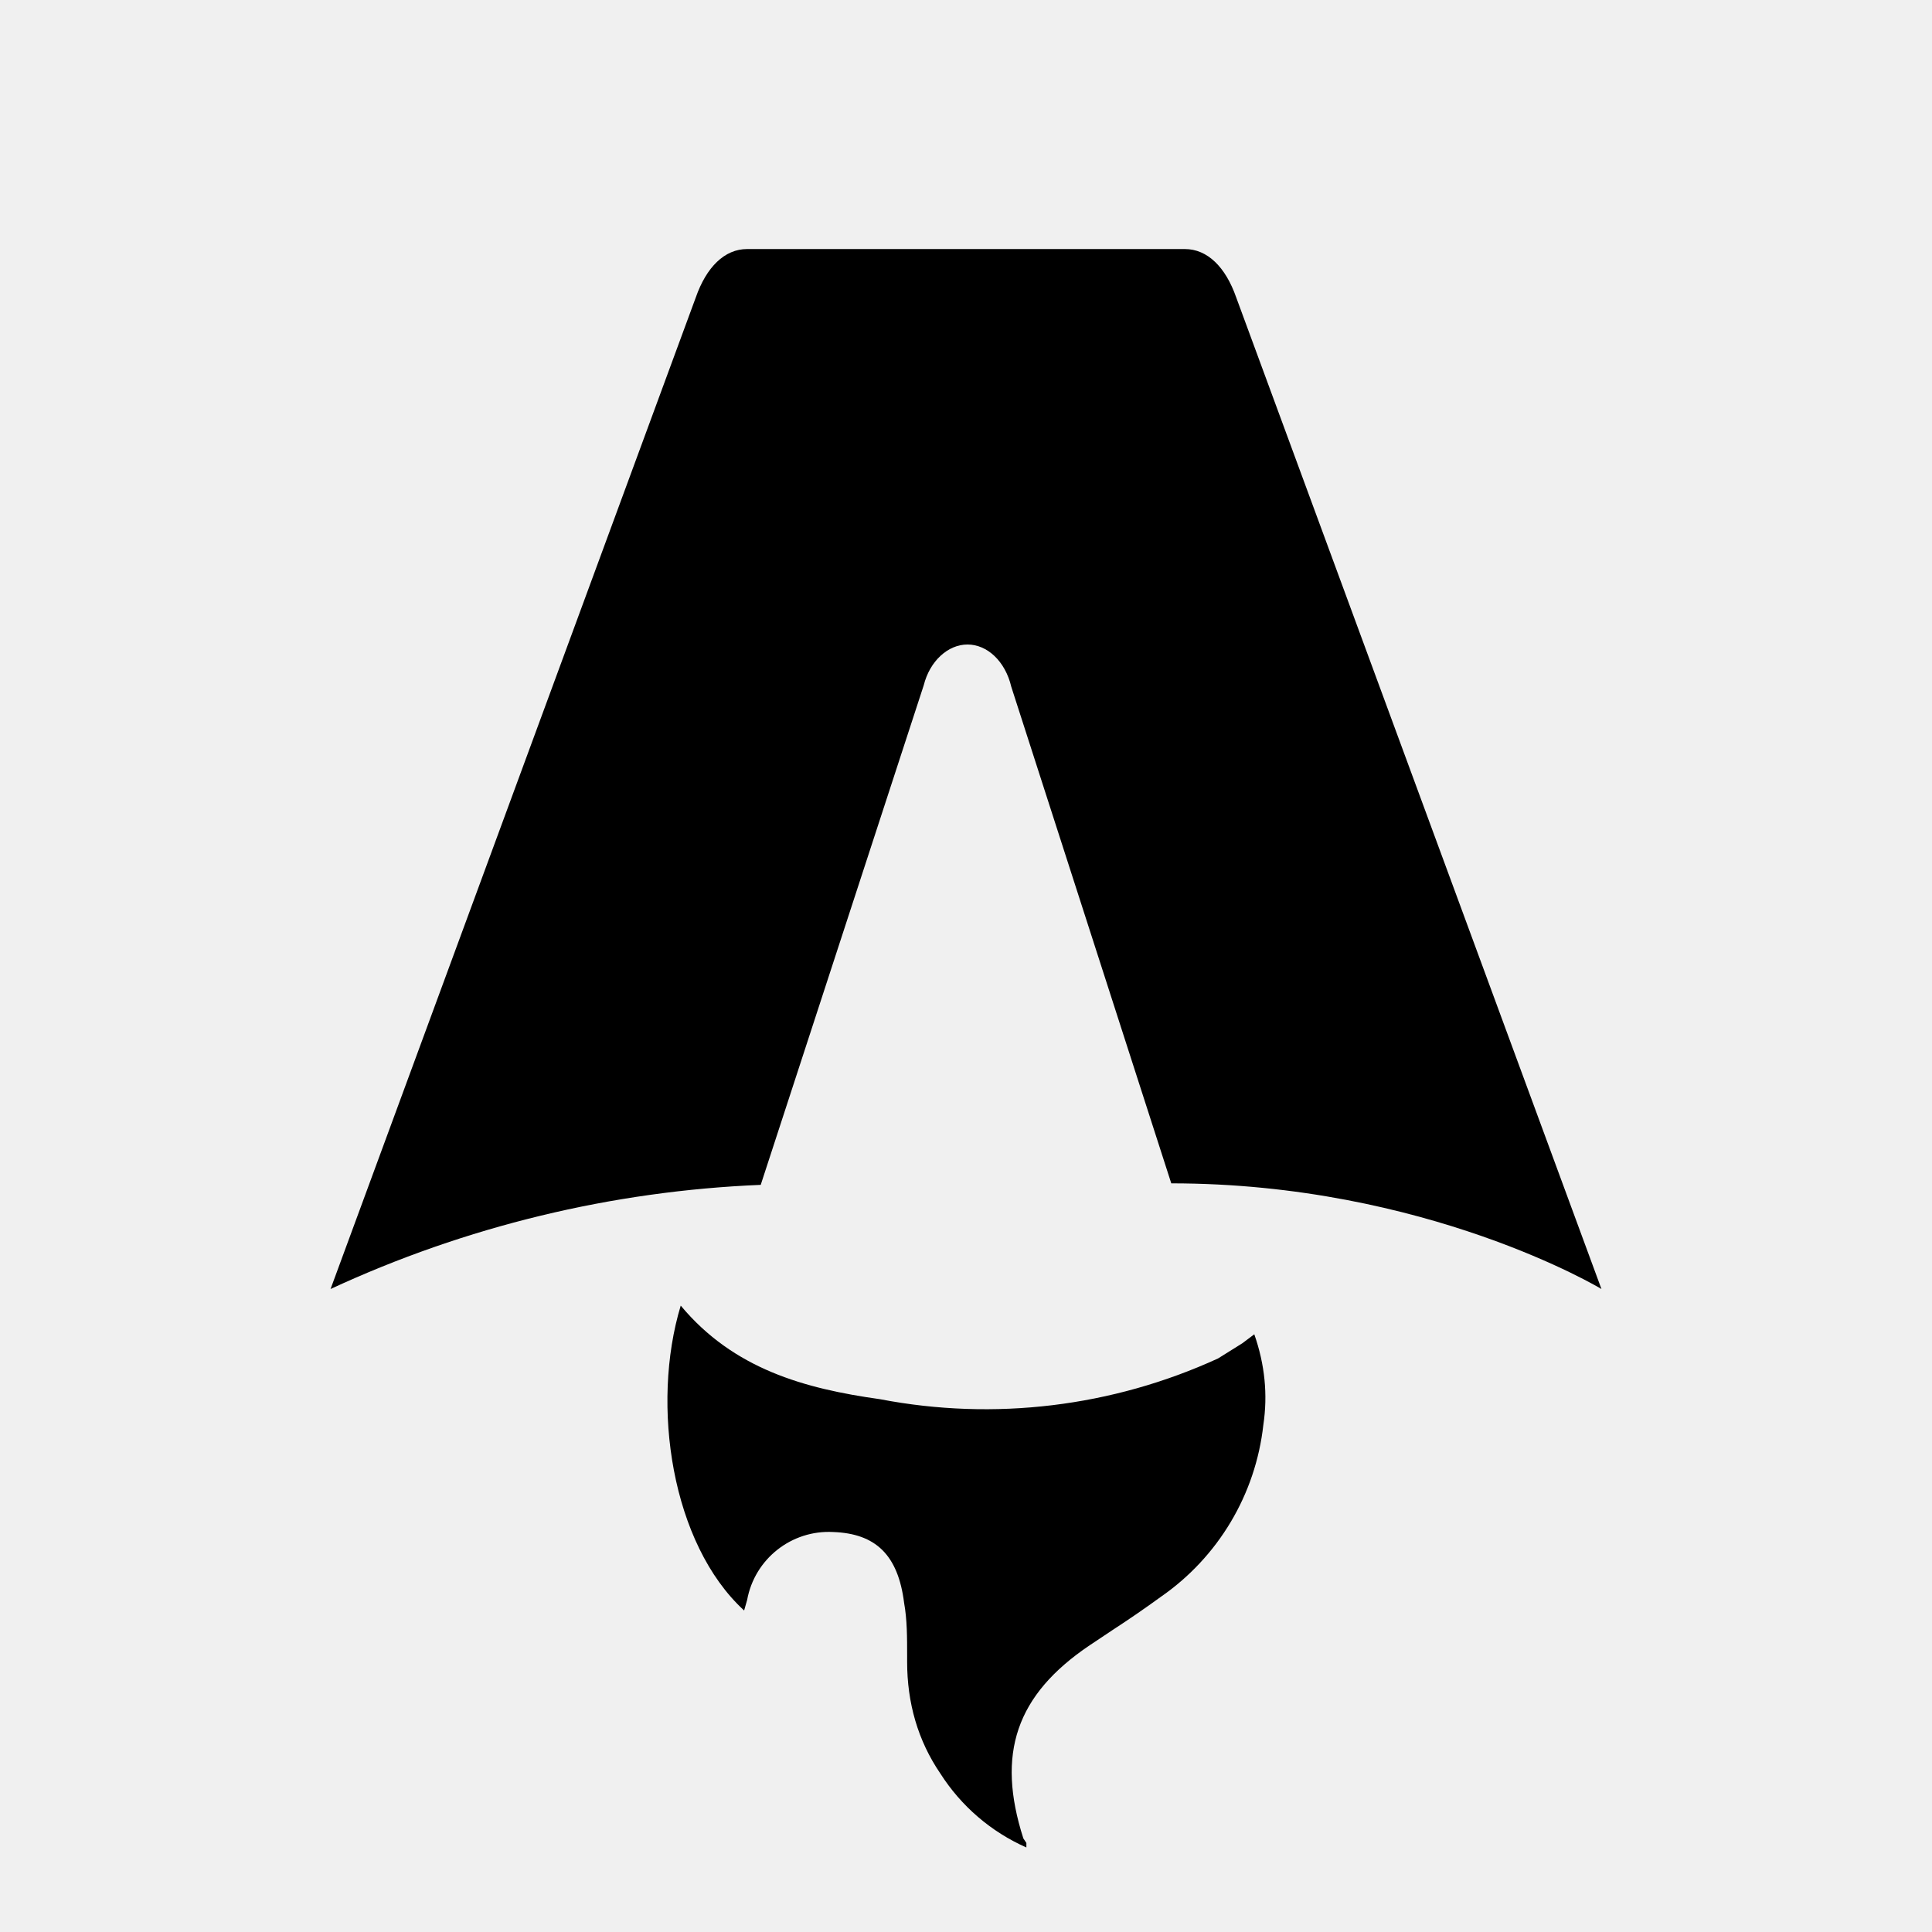
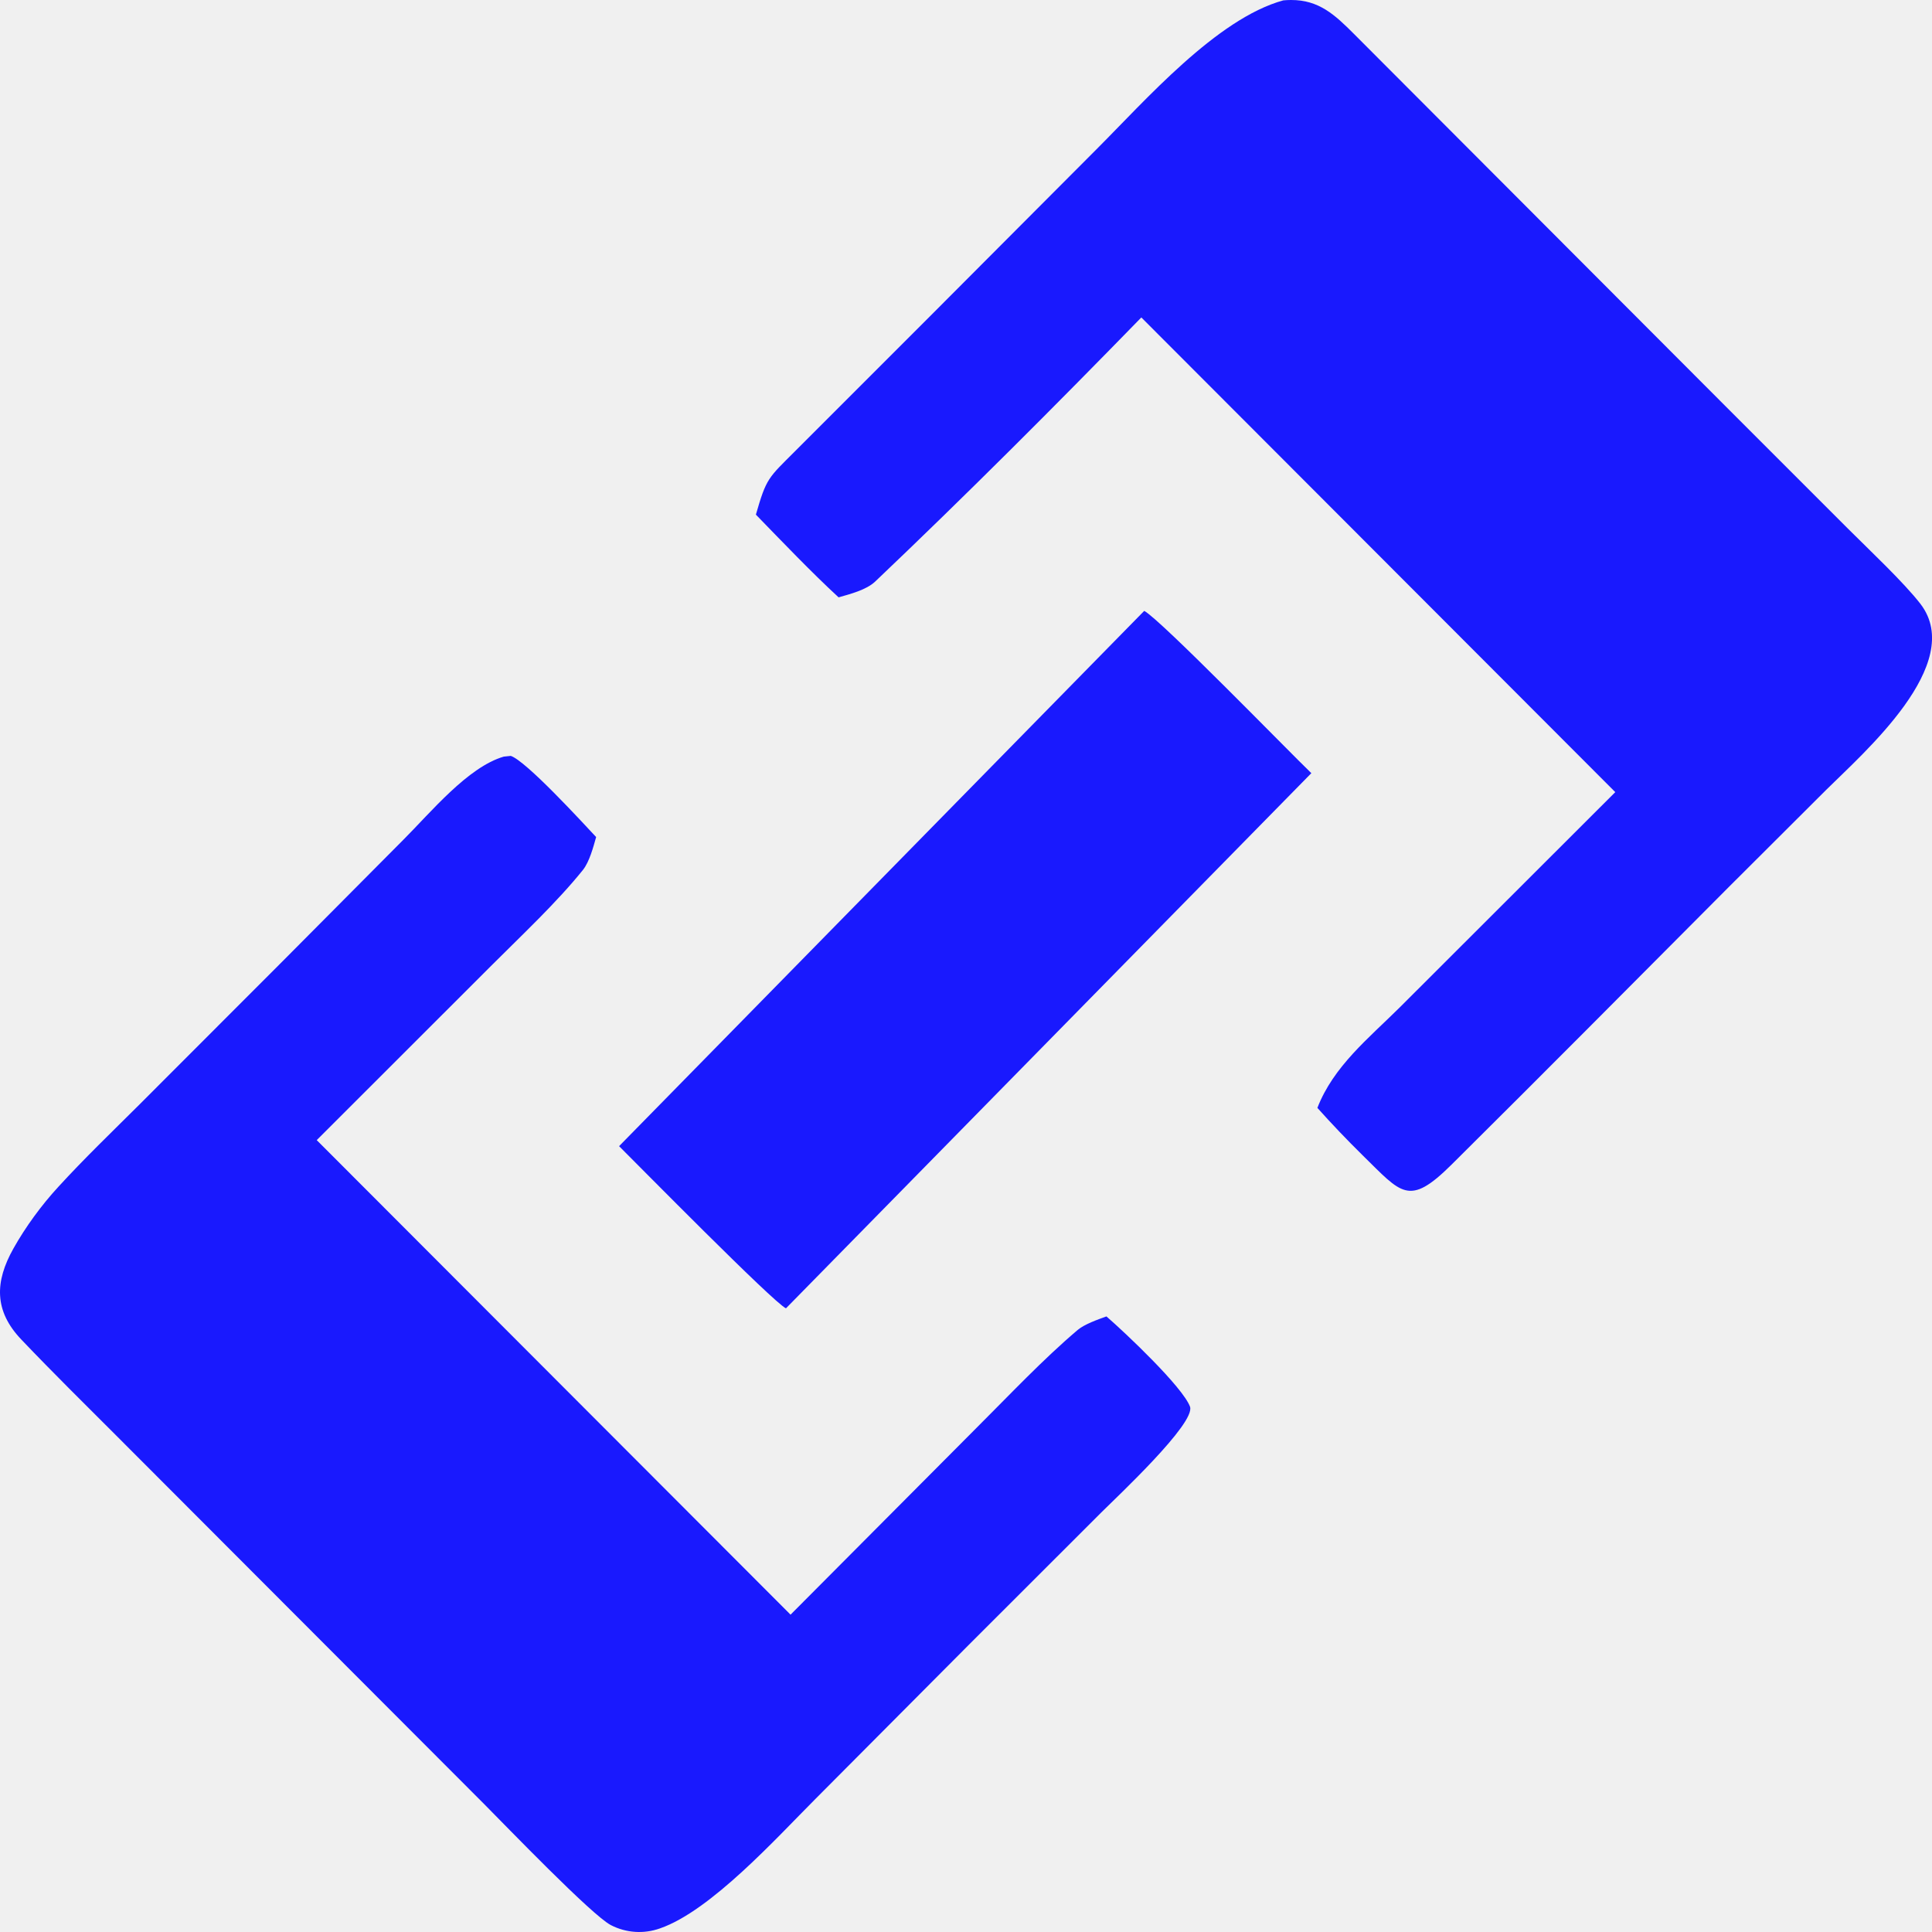
- <svg xmlns="http://www.w3.org/2000/svg" fill="none" viewBox="0 0 128 128">
-   <path d="M50.4 78.5a75.1 75.1 0 0 0-28.5 6.9l24.2-65.7c.7-2 1.9-3.2 3.4-3.2h29c1.5 0 2.7 1.2 3.4 3.2l24.2 65.7s-11.6-7-28.5-7L67 45.5c-.4-1.7-1.6-2.8-2.9-2.8-1.3 0-2.5 1.1-2.9 2.7L50.4 78.5Zm-1.1 28.2Zm-4.2-20.2c-2 6.6-.6 15.8 4.2 20.2a17.5 17.5 0 0 1 .2-.7 5.5 5.5 0 0 1 5.7-4.5c2.8.1 4.3 1.5 4.7 4.7.2 1.1.2 2.3.2 3.5v.4c0 2.7.7 5.2 2.2 7.4a13 13 0 0 0 5.7 4.9v-.3l-.2-.3c-1.8-5.6-.5-9.5 4.4-12.8l1.5-1a73 73 0 0 0 3.2-2.2 16 16 0 0 0 6.8-11.4c.3-2 .1-4-.6-6l-.8.6-1.6 1a37 37 0 0 1-22.4 2.7c-5-.7-9.7-2-13.2-6.2Z" />
-   <style>
-         path { fill: #000; }
-         @media (prefers-color-scheme: dark) {
-             path { fill: #FFF; }
-         }
-     </style>
+ <svg xmlns="http://www.w3.org/2000/svg" width="16" height="16" viewBox="0 0 16 16" fill="none">
+   <path d="M10.628 0.003C10.649 0.001 10.67 0 10.691 9.35696e-06C10.923 -0.001 11.055 0.123 11.212 0.28C12.235 1.305 13.258 2.33 14.28 3.354L15.31 4.384C15.476 4.55 15.767 4.823 15.905 5.002C16.284 5.498 15.431 6.236 15.123 6.542L14.311 7.352C13.549 8.117 12.789 8.883 12.021 9.645C11.666 9.997 11.608 9.884 11.284 9.567C11.156 9.441 11.03 9.309 10.91 9.175C11.044 8.83 11.333 8.6 11.593 8.342L13.377 6.56L9.452 2.629C8.735 3.365 7.993 4.108 7.248 4.816C7.174 4.886 7.042 4.919 6.945 4.947C6.724 4.744 6.472 4.48 6.26 4.262C6.347 3.959 6.361 3.96 6.583 3.738C6.953 3.367 7.325 2.997 7.695 2.626L9.079 1.238C9.484 0.833 10.077 0.154 10.628 0.003Z" fill="#1919FE" />
+   <path d="M4.172 6.266L4.23 6.26C4.357 6.302 4.817 6.804 4.937 6.932C4.913 7.017 4.881 7.137 4.828 7.204C4.61 7.475 4.322 7.744 4.075 7.991L2.623 9.442L6.547 13.372L8.087 11.825C8.355 11.558 8.637 11.258 8.925 11.014C8.982 10.966 9.091 10.928 9.163 10.902C9.317 11.035 9.794 11.486 9.855 11.649C9.905 11.785 9.246 12.4 9.125 12.521L8.023 13.622L6.755 14.896C6.437 15.214 5.888 15.824 5.466 15.97C5.332 16.018 5.185 16.008 5.059 15.943C4.902 15.862 4.193 15.125 4.009 14.94L0.974 11.9C0.707 11.633 0.438 11.368 0.178 11.095C-0.051 10.856 -0.043 10.614 0.111 10.34C0.212 10.16 0.343 9.981 0.483 9.829C0.696 9.596 0.926 9.375 1.15 9.152L2.342 7.959L3.342 6.953C3.567 6.728 3.875 6.352 4.172 6.266Z" fill="#1919FE" />
+   <path d="M9.476 5.059C9.613 5.133 10.67 6.22 10.86 6.403L6.509 10.835C6.406 10.788 5.284 9.648 5.127 9.492L9.476 5.059Z" fill="#1919FE" />
</svg>
